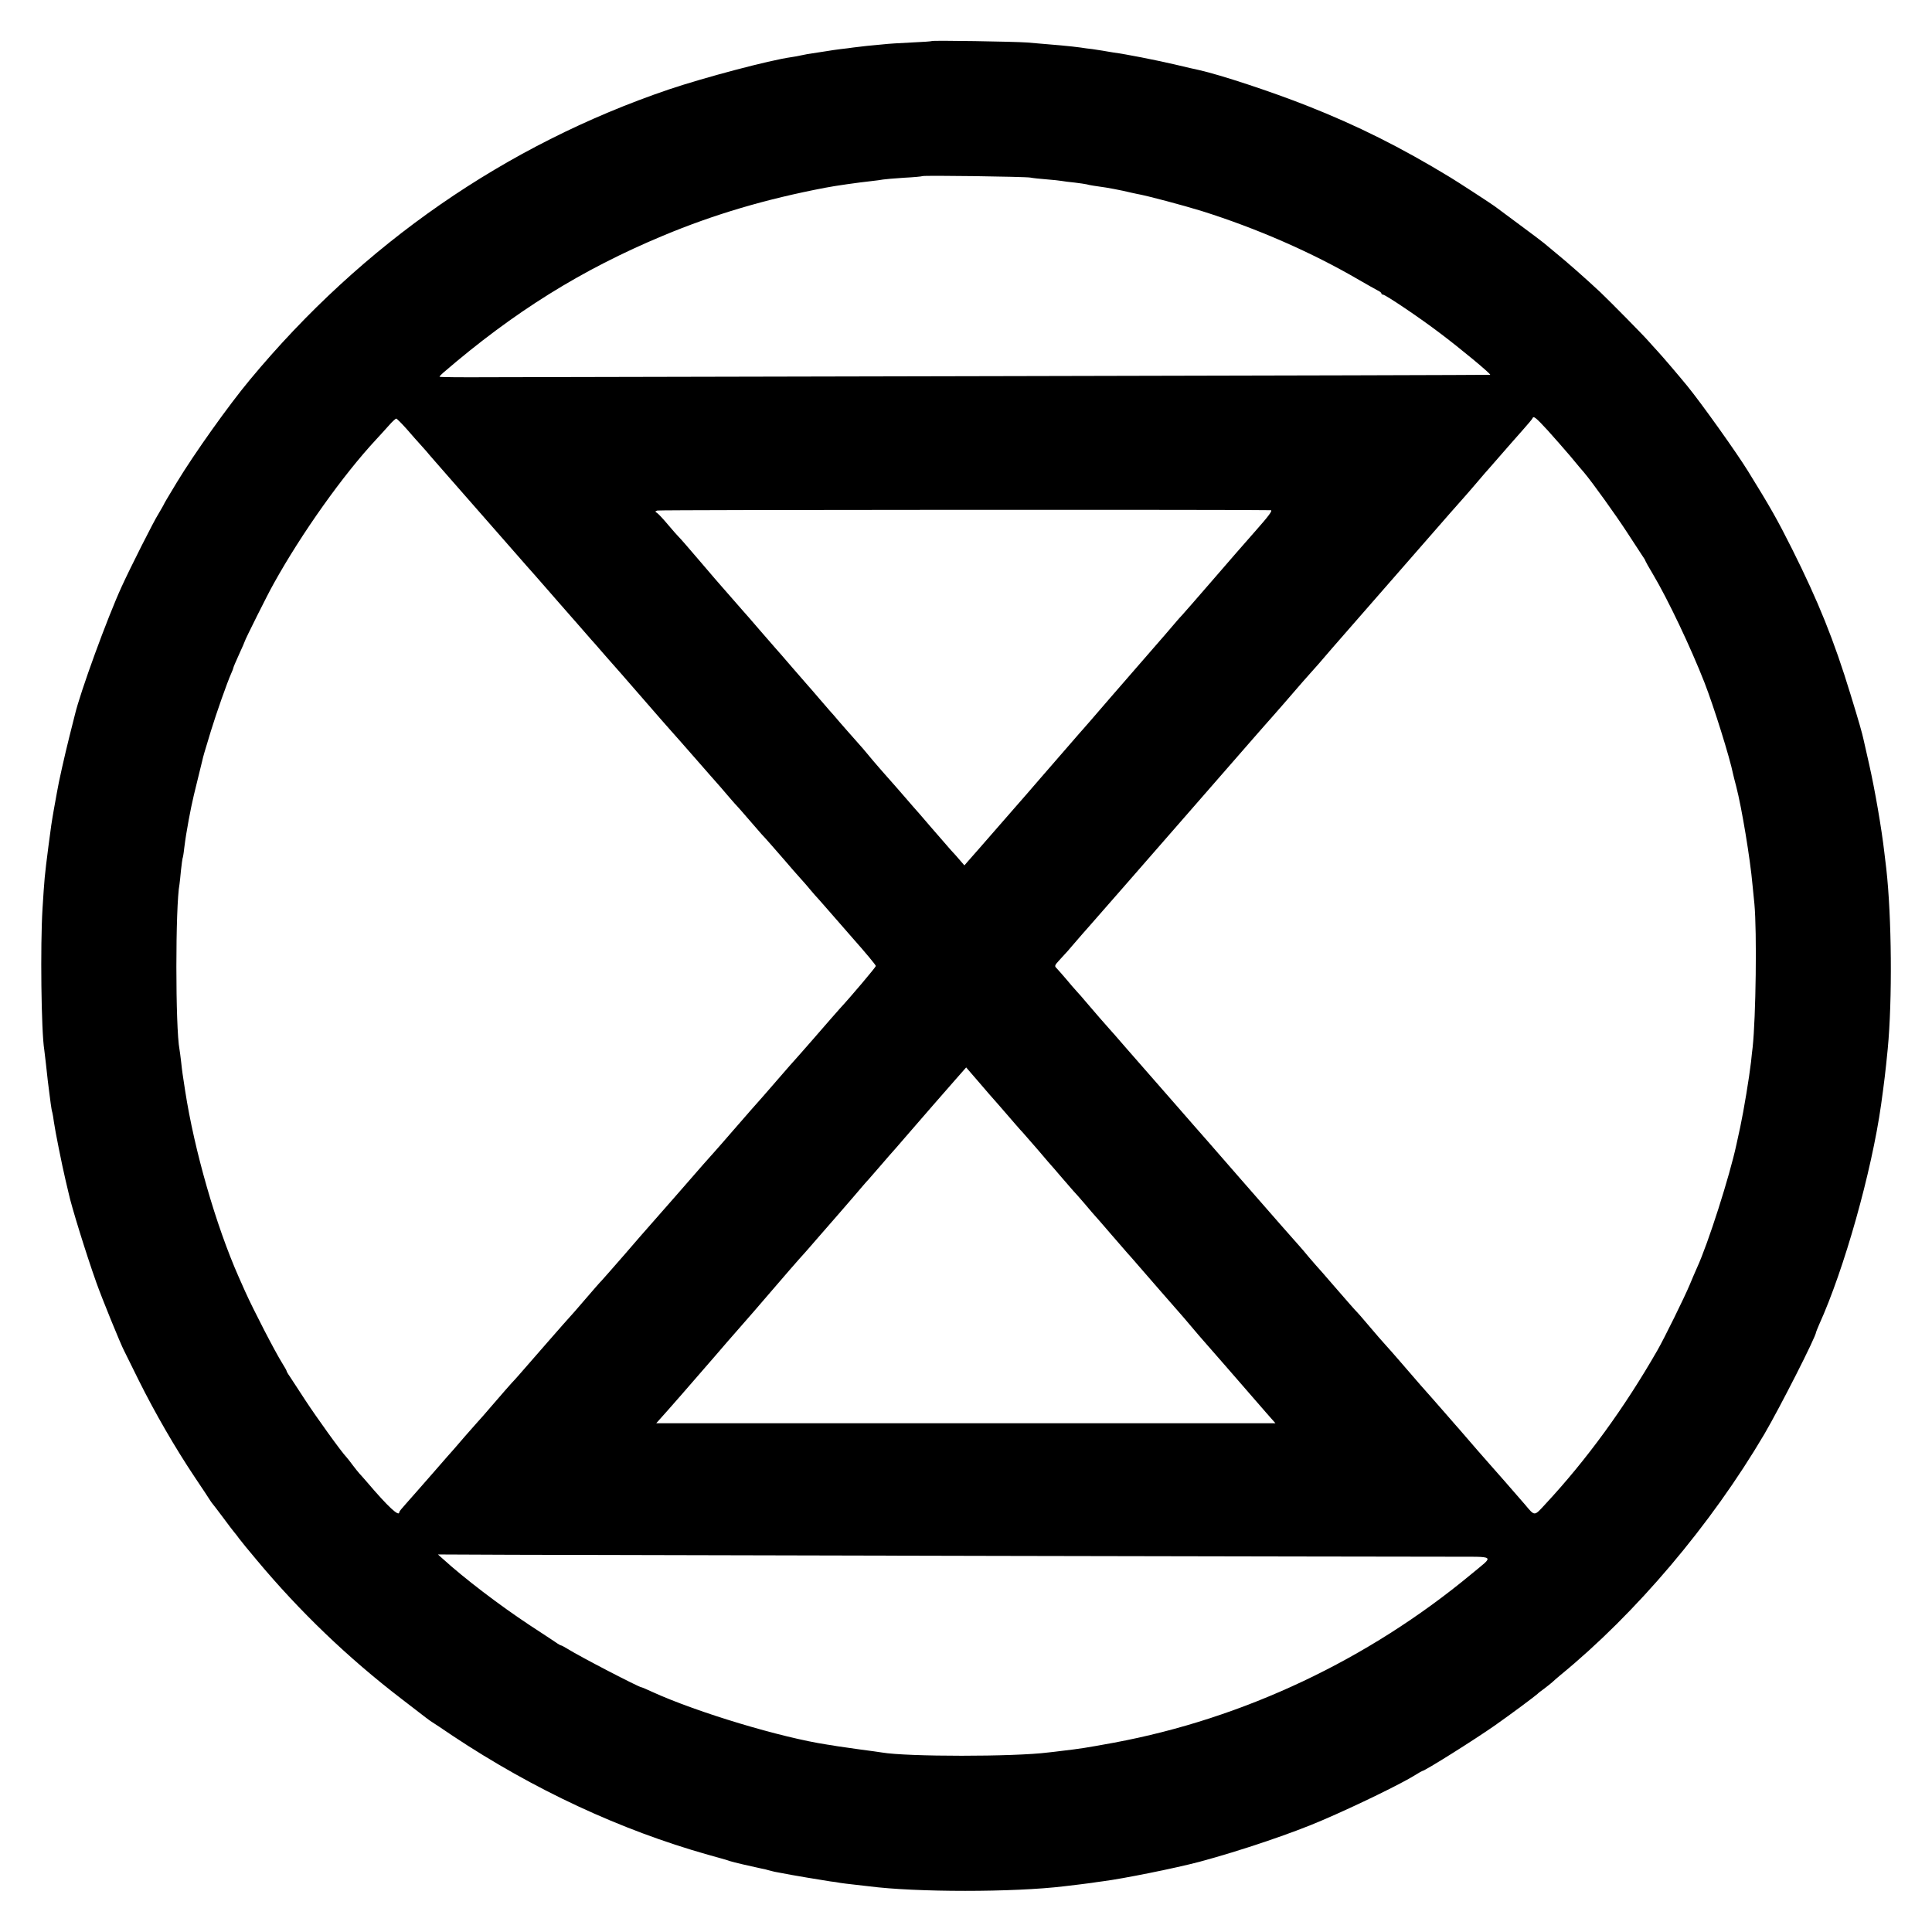
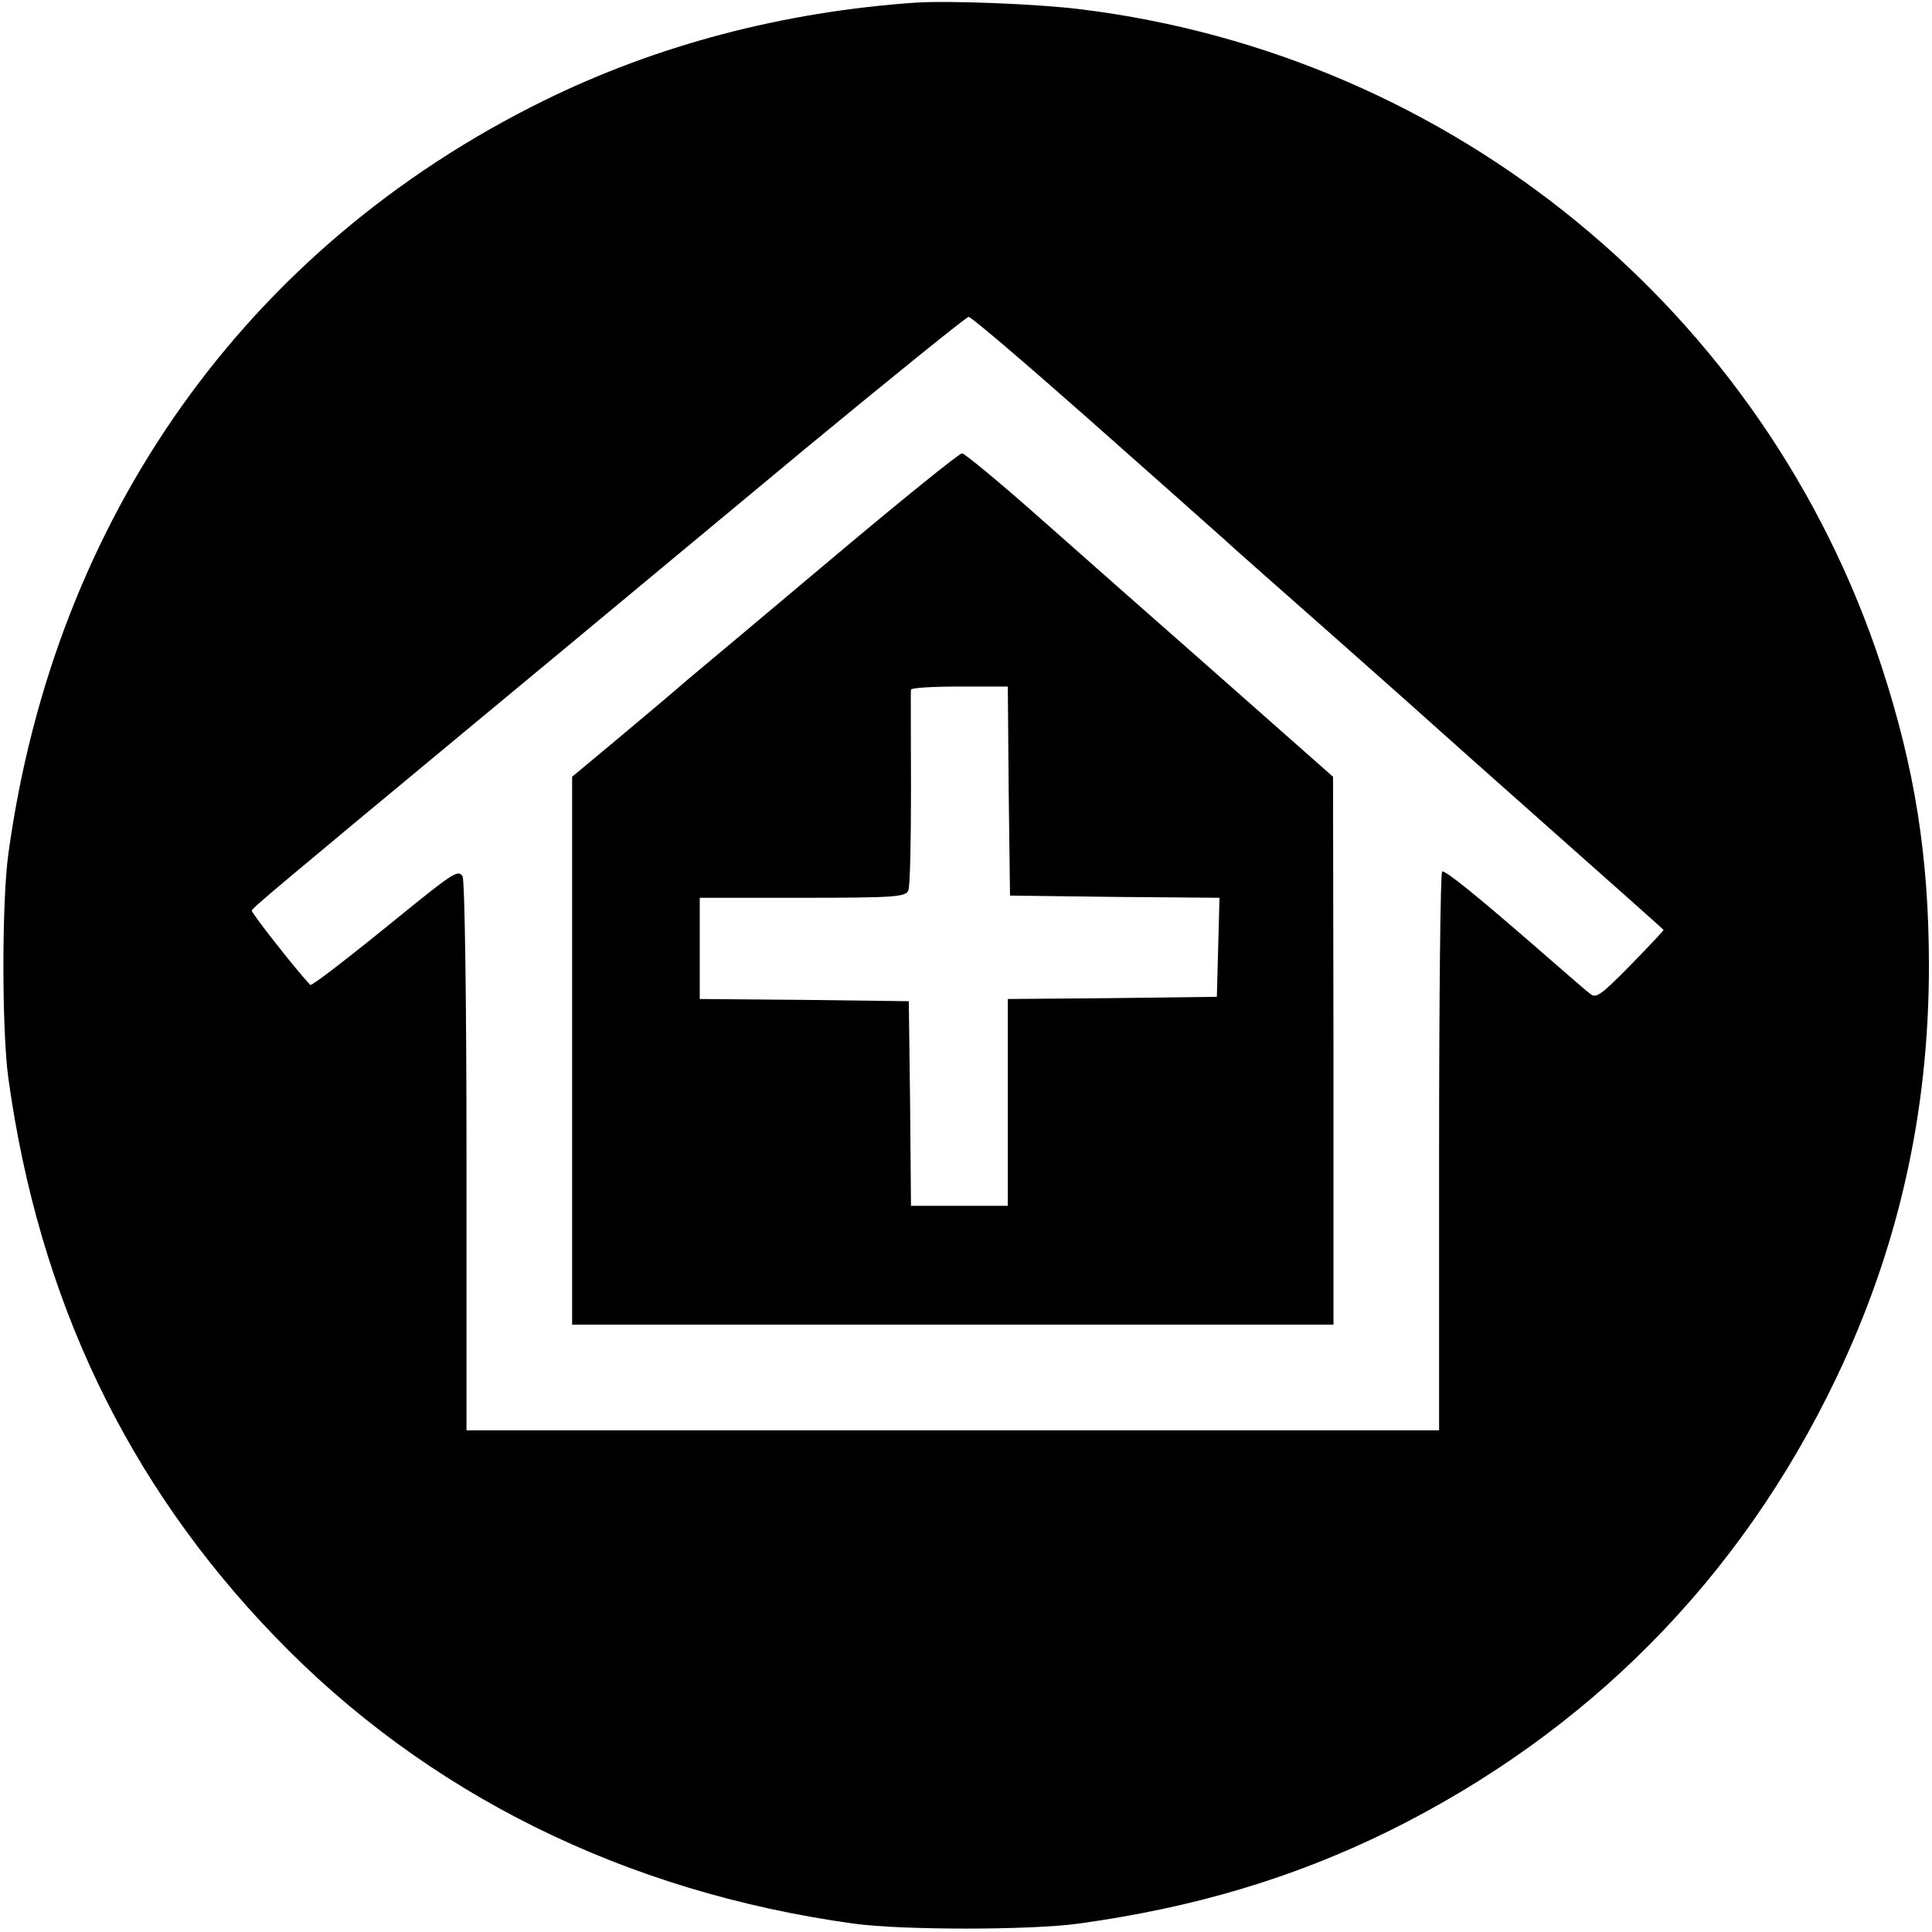
- <svg xmlns="http://www.w3.org/2000/svg" version="1.0" width="1200pt" height="1200pt" viewBox="0 0 1200 1200" preserveAspectRatio="xMidYMid meet">
-   <g transform="translate(0,1200) scale(0.1,-0.1)" fill="#000000" stroke="none">
-     <path d="M5788 11745 c-2 -2 -59 -6 -128 -9 -69 -3 -145 -8 -170 -11 -25 -2 -72 -7 -105 -10 -33 -4 -71 -8 -85 -10 -14 -2 -49 -7 -79 -10 -30 -4 -61 -8 -70 -10 -15 -2 -68 -11 -136 -21 -16 -3 -37 -7 -45 -9 -8 -2 -33 -7 -55 -10 -136 -19 -543 -127 -762 -201 -1012 -344 -1901 -959 -2601 -1803 -131 -157 -345 -458 -453 -636 -30 -49 -59 -99 -66 -110 -7 -11 -15 -27 -19 -35 -4 -8 -18 -31 -30 -52 -28 -43 -178 -341 -228 -451 -90 -196 -258 -657 -291 -797 -2 -8 -17 -69 -34 -135 -28 -112 -68 -288 -77 -345 -3 -14 -11 -61 -19 -105 -15 -86 -18 -106 -34 -230 -25 -194 -25 -201 -37 -390 -14 -225 -8 -762 11 -876 2 -13 6 -51 10 -84 9 -86 16 -145 21 -180 2 -16 6 -48 9 -70 3 -22 7 -47 10 -55 2 -8 7 -35 10 -60 7 -52 50 -266 71 -355 8 -33 17 -71 20 -85 17 -81 109 -378 172 -555 35 -99 152 -386 173 -425 4 -8 46 -92 92 -186 99 -199 225 -417 346 -598 47 -70 91 -136 96 -145 6 -9 12 -18 15 -21 3 -3 32 -41 65 -85 32 -44 64 -85 69 -91 6 -7 20 -24 31 -40 11 -15 60 -75 109 -133 267 -320 567 -608 901 -864 166 -128 167 -129 187 -142 9 -5 67 -44 129 -86 504 -335 1042 -585 1586 -739 59 -16 122 -34 138 -40 26 -8 115 -29 195 -46 14 -2 33 -7 42 -10 10 -3 28 -7 40 -10 13 -2 34 -6 48 -9 42 -9 263 -46 299 -51 19 -2 46 -6 60 -9 14 -2 51 -7 81 -10 30 -3 73 -8 96 -11 292 -38 901 -38 1214 0 30 4 75 9 100 12 25 3 56 7 70 9 14 2 45 7 70 10 126 16 453 82 600 121 253 68 579 178 763 258 217 93 495 229 579 282 21 13 40 24 42 24 15 0 321 192 451 283 100 70 255 186 265 196 3 4 21 18 42 33 20 15 42 33 50 40 7 7 29 26 48 42 473 387 937 936 1269 1499 97 166 321 606 321 633 0 2 9 23 19 47 156 344 326 948 385 1367 19 137 27 201 41 345 29 301 25 819 -9 1120 -4 33 -9 78 -12 100 -17 149 -59 391 -94 546 -17 74 -33 145 -36 159 -7 33 -27 105 -81 280 -102 334 -199 574 -362 900 -93 185 -133 256 -274 484 -71 115 -289 421 -378 530 -55 67 -149 177 -182 213 -19 21 -45 49 -57 63 -29 34 -235 243 -301 306 -89 83 -203 184 -289 254 -30 25 -57 47 -60 50 -3 3 -70 54 -150 113 -80 59 -149 111 -155 115 -15 12 -235 155 -275 179 -309 188 -579 323 -891 446 -223 88 -538 192 -672 222 -12 2 -80 18 -152 35 -126 29 -298 63 -380 74 -22 4 -51 8 -65 11 -14 2 -43 7 -65 10 -22 2 -56 7 -75 10 -58 8 -158 17 -330 31 -82 6 -586 14 -592 9z m612 -848 c14 -3 59 -8 100 -11 41 -3 84 -8 95 -10 11 -2 47 -7 80 -10 33 -4 67 -9 75 -11 16 -5 50 -10 120 -20 25 -4 72 -13 105 -20 33 -8 71 -16 85 -19 64 -11 288 -71 405 -107 340 -107 682 -256 975 -427 52 -30 105 -60 117 -66 13 -6 23 -14 23 -18 0 -5 5 -8 10 -8 15 0 229 -144 355 -240 121 -91 316 -252 311 -258 -2 -1 -1331 -5 -2952 -8 -1622 -3 -3090 -7 -3262 -7 -171 -1 -312 0 -312 3 0 3 10 14 23 25 439 378 859 640 1365 851 316 132 636 227 1008 298 60 12 210 33 285 41 30 3 63 8 74 10 11 2 70 7 130 11 61 3 112 8 114 10 6 6 641 -3 671 -9z m3212 -1569 c41 -46 106 -119 143 -163 36 -44 74 -89 84 -100 53 -63 199 -267 266 -370 43 -66 86 -132 96 -147 11 -15 19 -29 19 -32 0 -2 21 -40 47 -83 94 -158 235 -456 320 -673 58 -149 157 -465 178 -570 2 -8 10 -42 19 -75 34 -130 87 -450 101 -610 2 -16 7 -70 12 -120 16 -174 9 -703 -11 -890 -2 -16 -7 -57 -10 -90 -11 -96 -45 -302 -67 -405 -11 -52 -22 -102 -24 -110 -42 -195 -175 -613 -245 -765 -10 -22 -30 -69 -45 -105 -31 -75 -158 -333 -200 -406 -205 -358 -441 -682 -697 -957 -70 -76 -64 -76 -127 -1 -28 33 -223 256 -231 264 -5 5 -113 129 -160 184 -14 16 -29 34 -35 40 -5 6 -39 45 -75 86 -36 41 -67 77 -70 80 -8 8 -131 148 -205 235 -38 44 -74 85 -80 91 -22 24 -73 82 -125 144 -30 36 -58 67 -61 70 -7 6 -70 78 -141 160 -26 30 -61 71 -78 90 -18 19 -53 60 -79 90 -25 30 -50 60 -56 66 -36 40 -166 188 -385 439 -139 160 -267 306 -284 325 -17 19 -60 69 -96 110 -36 41 -67 77 -70 80 -3 3 -34 39 -70 80 -36 41 -67 77 -70 80 -3 3 -50 57 -105 120 -54 63 -102 117 -105 120 -5 5 -111 126 -151 174 -13 16 -35 41 -49 56 -14 15 -45 51 -69 80 -25 29 -51 59 -59 67 -13 12 -11 18 14 45 54 59 69 75 84 94 9 11 38 44 64 74 27 30 72 82 101 115 29 33 102 116 162 185 143 163 730 837 802 919 31 36 63 72 71 81 8 9 58 65 110 125 118 137 151 174 170 195 8 9 30 34 49 55 19 22 57 67 86 100 29 33 200 229 380 435 343 393 433 496 450 514 6 6 37 43 70 81 33 39 64 75 70 81 8 9 69 79 138 158 10 12 44 50 75 85 31 35 59 68 60 72 7 18 20 7 94 -73z m-7085 6 c32 -37 69 -79 83 -94 14 -15 32 -36 41 -46 8 -11 71 -82 138 -159 205 -234 223 -254 377 -430 81 -93 151 -172 154 -175 3 -3 34 -39 70 -80 36 -41 70 -80 75 -86 25 -28 75 -85 135 -154 36 -41 70 -80 75 -86 6 -6 35 -39 65 -74 30 -35 60 -68 65 -74 6 -6 87 -99 180 -206 93 -107 174 -200 180 -206 5 -6 37 -41 70 -79 33 -38 78 -89 100 -114 22 -25 54 -61 70 -80 17 -19 37 -42 45 -51 8 -9 40 -45 70 -81 30 -35 57 -66 61 -69 3 -3 35 -39 70 -80 35 -41 71 -82 79 -91 24 -25 80 -89 145 -164 33 -39 76 -88 96 -110 20 -22 50 -56 65 -75 16 -19 36 -42 44 -50 8 -9 28 -32 45 -51 16 -19 94 -107 172 -197 79 -89 143 -166 143 -172 0 -7 -158 -194 -225 -266 -20 -22 -71 -81 -165 -189 -52 -60 -102 -116 -110 -125 -16 -17 -33 -37 -140 -160 -36 -41 -69 -80 -75 -86 -26 -29 -79 -89 -170 -194 -55 -63 -104 -120 -110 -126 -34 -37 -90 -101 -245 -279 -96 -110 -177 -202 -180 -205 -3 -3 -66 -75 -139 -160 -74 -85 -139 -159 -145 -165 -6 -5 -51 -57 -101 -115 -49 -58 -93 -107 -96 -110 -5 -4 -253 -288 -319 -364 -14 -16 -32 -36 -41 -45 -8 -9 -58 -65 -110 -126 -51 -60 -99 -114 -105 -120 -5 -5 -39 -44 -75 -85 -35 -41 -66 -77 -69 -80 -3 -3 -64 -72 -135 -154 -72 -82 -147 -168 -167 -190 -21 -23 -38 -44 -38 -48 0 -32 -69 32 -201 187 -19 22 -40 46 -47 53 -7 8 -25 30 -40 50 -15 21 -33 43 -39 50 -33 34 -188 250 -258 357 -43 66 -86 132 -96 147 -11 15 -19 30 -19 33 0 3 -12 24 -27 48 -45 72 -179 331 -231 447 -11 25 -29 65 -40 90 -141 319 -275 785 -332 1155 -16 104 -18 115 -25 180 -4 32 -8 67 -10 76 -26 135 -26 892 0 1028 1 9 6 47 9 85 4 38 9 72 10 75 2 3 7 31 10 61 4 30 9 69 12 85 23 138 40 217 66 320 16 66 32 129 34 139 2 10 8 33 13 50 5 17 24 78 41 136 34 111 102 304 126 357 8 17 14 34 14 37 0 3 16 40 35 82 19 41 35 78 35 80 0 7 143 294 180 359 174 314 432 676 636 895 23 25 59 64 80 88 20 23 41 42 45 42 4 0 34 -30 66 -66z m5366 -503 c13 -1 -13 -36 -90 -123 -60 -68 -185 -211 -277 -318 -93 -107 -176 -203 -185 -212 -9 -9 -21 -23 -28 -31 -11 -14 -108 -126 -218 -252 -143 -165 -276 -317 -325 -375 -30 -35 -60 -68 -65 -74 -11 -12 -194 -223 -231 -266 -40 -47 -169 -195 -179 -206 -5 -6 -64 -73 -130 -149 -66 -75 -132 -152 -148 -169 l-27 -31 -26 30 c-14 17 -40 46 -58 65 -17 19 -74 85 -126 145 -52 61 -99 115 -105 121 -5 6 -35 40 -65 75 -30 35 -75 86 -100 114 -25 28 -64 73 -87 100 -52 63 -75 90 -121 141 -20 22 -59 67 -87 99 -27 32 -54 63 -60 69 -5 6 -37 43 -70 81 -33 39 -62 72 -65 75 -3 3 -48 55 -100 115 -52 61 -97 112 -100 115 -3 3 -48 55 -100 115 -52 61 -97 112 -100 115 -3 3 -34 39 -70 80 -36 41 -67 77 -70 80 -3 3 -61 70 -129 150 -68 80 -129 150 -135 155 -6 6 -36 39 -66 75 -30 36 -61 69 -69 74 -13 8 -13 10 2 15 12 5 3728 6 3810 2z m-1689 -3695 c96 -111 139 -161 145 -166 3 -3 46 -52 96 -110 49 -58 94 -110 100 -116 5 -6 30 -35 55 -64 25 -29 54 -63 65 -75 11 -11 45 -50 75 -85 30 -36 57 -67 60 -70 3 -3 48 -54 100 -115 52 -60 100 -115 105 -121 6 -6 35 -39 65 -74 93 -107 211 -243 244 -280 17 -19 56 -64 86 -100 30 -36 69 -81 86 -100 33 -37 199 -228 377 -433 l59 -67 -1923 0 -1923 0 25 28 c37 40 220 250 334 382 54 63 119 138 144 166 54 61 151 173 203 234 55 65 204 236 209 240 3 3 41 46 83 95 43 50 92 106 109 125 18 20 70 81 117 135 47 55 87 102 91 105 3 3 36 41 74 85 38 44 81 94 96 110 15 17 61 71 104 120 91 105 162 187 263 302 l73 83 76 -88 c41 -48 98 -114 127 -146z m-14 -2800 c1405 -3 2671 -5 2813 -5 296 -1 280 12 137 -107 -642 -533 -1415 -898 -2220 -1048 -174 -32 -213 -38 -325 -51 -33 -4 -71 -9 -85 -10 -212 -27 -876 -27 -1033 0 -12 2 -74 11 -137 19 -63 9 -126 18 -140 20 -14 3 -42 7 -62 10 -284 43 -805 199 -1086 327 -34 16 -65 29 -68 29 -15 0 -381 190 -456 237 -21 13 -40 23 -43 23 -3 0 -18 8 -33 19 -15 10 -87 58 -161 106 -189 125 -407 291 -543 415 l-28 25 458 -2 c251 -1 1607 -4 3012 -7z" />
+ <svg xmlns="http://www.w3.org/2000/svg" version="1.0" width="439pt" height="439pt" viewBox="0 0 439 439" preserveAspectRatio="xMidYMid meet">
+   <g transform="translate(0,439) scale(0.1,-0.1)" fill="#000000" stroke="none">
+     <path d="M2080 4384 c-301 -21 -587 -96 -845 -223 -675 -333 -1111 -946 -1216 -1711 -15 -109 -15 -401 0 -510 69 -500 269 -920 606 -1269 344 -357 795 -580 1315 -652 109 -15 401 -15 510 0 262 36 487 103 705 210 453 224 799 573 1017 1029 141 294 211 603 211 937 0 248 -32 450 -108 682 -264 805 -974 1388 -1820 1492 -96 12 -298 20 -375 15z m398 -950 c147 -130 283 -251 302 -268 19 -18 134 -119 255 -226 121 -107 222 -197 225 -200 3 -3 121 -108 263 -234 141 -125 257 -228 257 -229 0 -2 -34 -38 -76 -81 -68 -69 -78 -76 -92 -63 -10 7 -71 61 -137 118 -127 110 -188 159 -198 159 -4 0 -7 -286 -7 -635 l0 -635 -1105 0 -1105 0 0 623 c0 357 -4 628 -9 636 -10 15 -21 8 -137 -86 -129 -105 -206 -164 -209 -161 -34 36 -134 164 -133 169 4 8 49 46 524 440 203 168 532 442 732 608 200 165 368 301 373 301 6 0 130 -106 277 -236z" />
+     <path d="M1900 3129 c-151 -127 -302 -254 -336 -282 -33 -29 -106 -90 -162 -137 l-102 -85 0 -622 0 -623 865 0 865 0 0 623 -1 622 -257 227 c-141 124 -329 290 -416 367 -88 78 -165 141 -170 141 -6 0 -135 -104 -286 -231z m392 -536 l3 -238 238 -3 238 -2 -3 -113 -3 -112 -237 -3 -238 -2 0 -235 0 -235 -110 0 -110 0 -2 233 -3 232 -237 3 -238 2 0 115 0 115 234 0 c209 0 235 2 240 17 4 9 6 113 6 232 0 119 -1 219 0 224 0 4 49 7 110 7 l110 0 2 -237z" />
  </g>
</svg>
